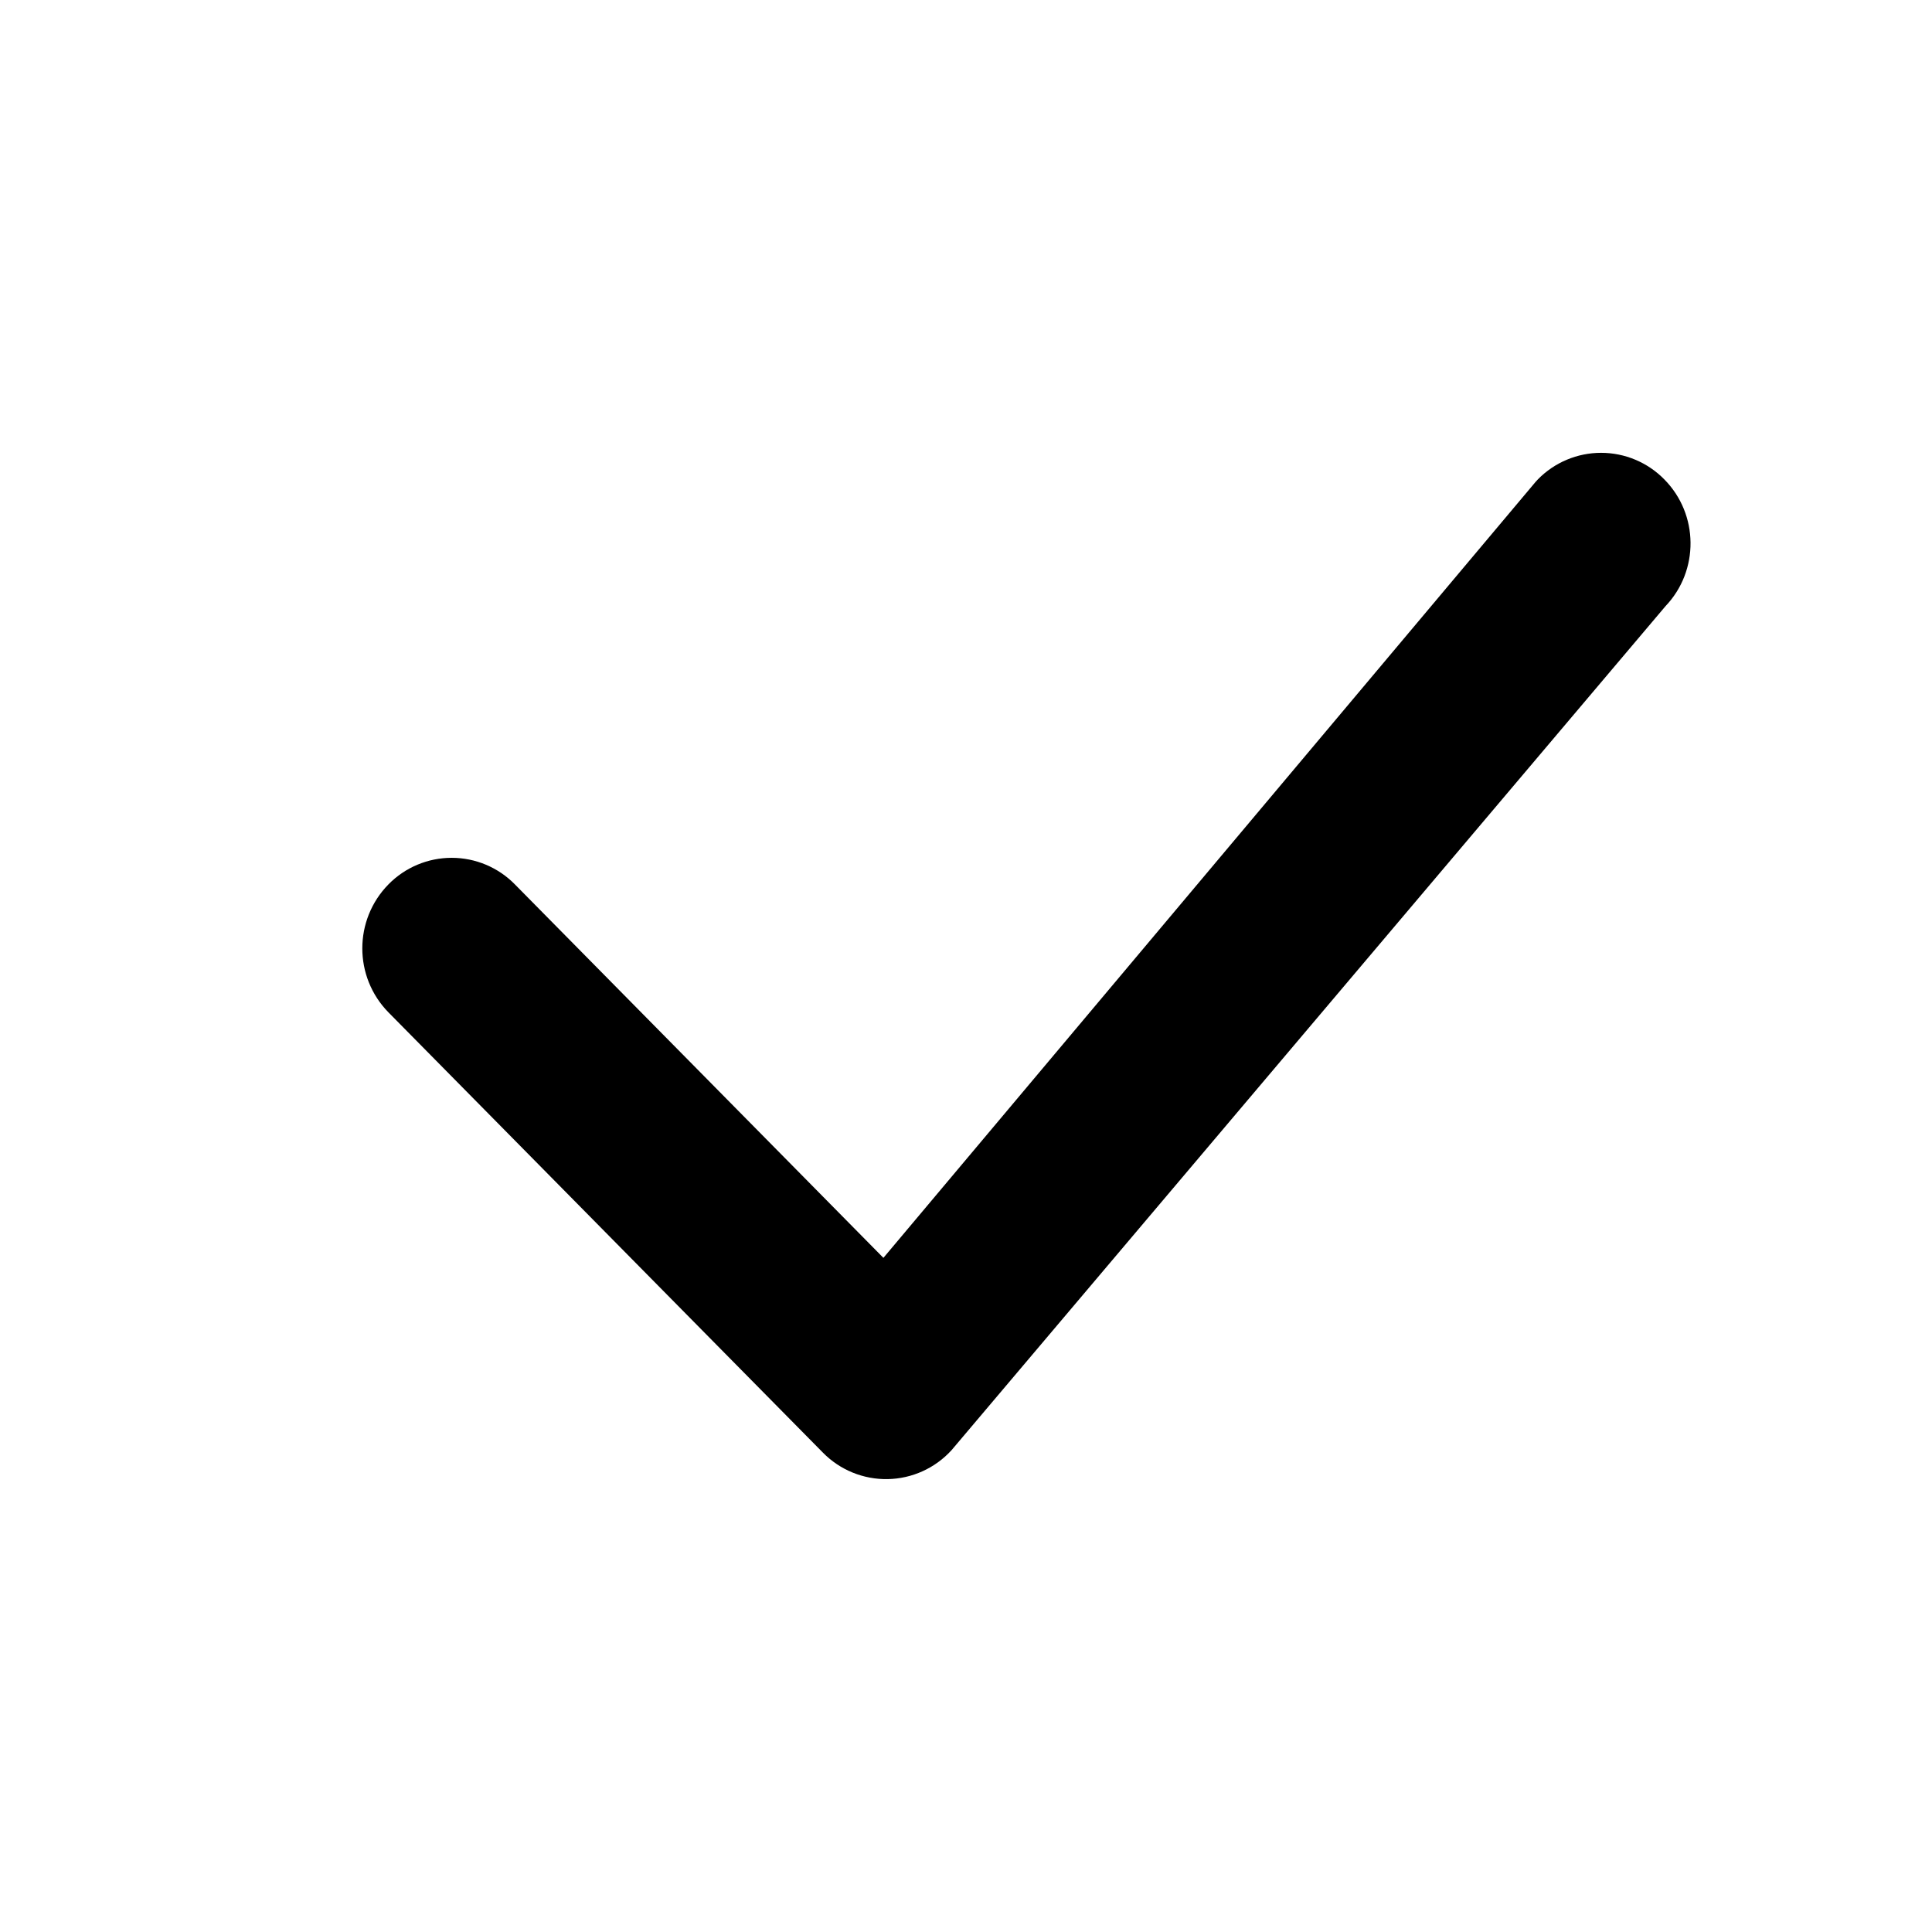
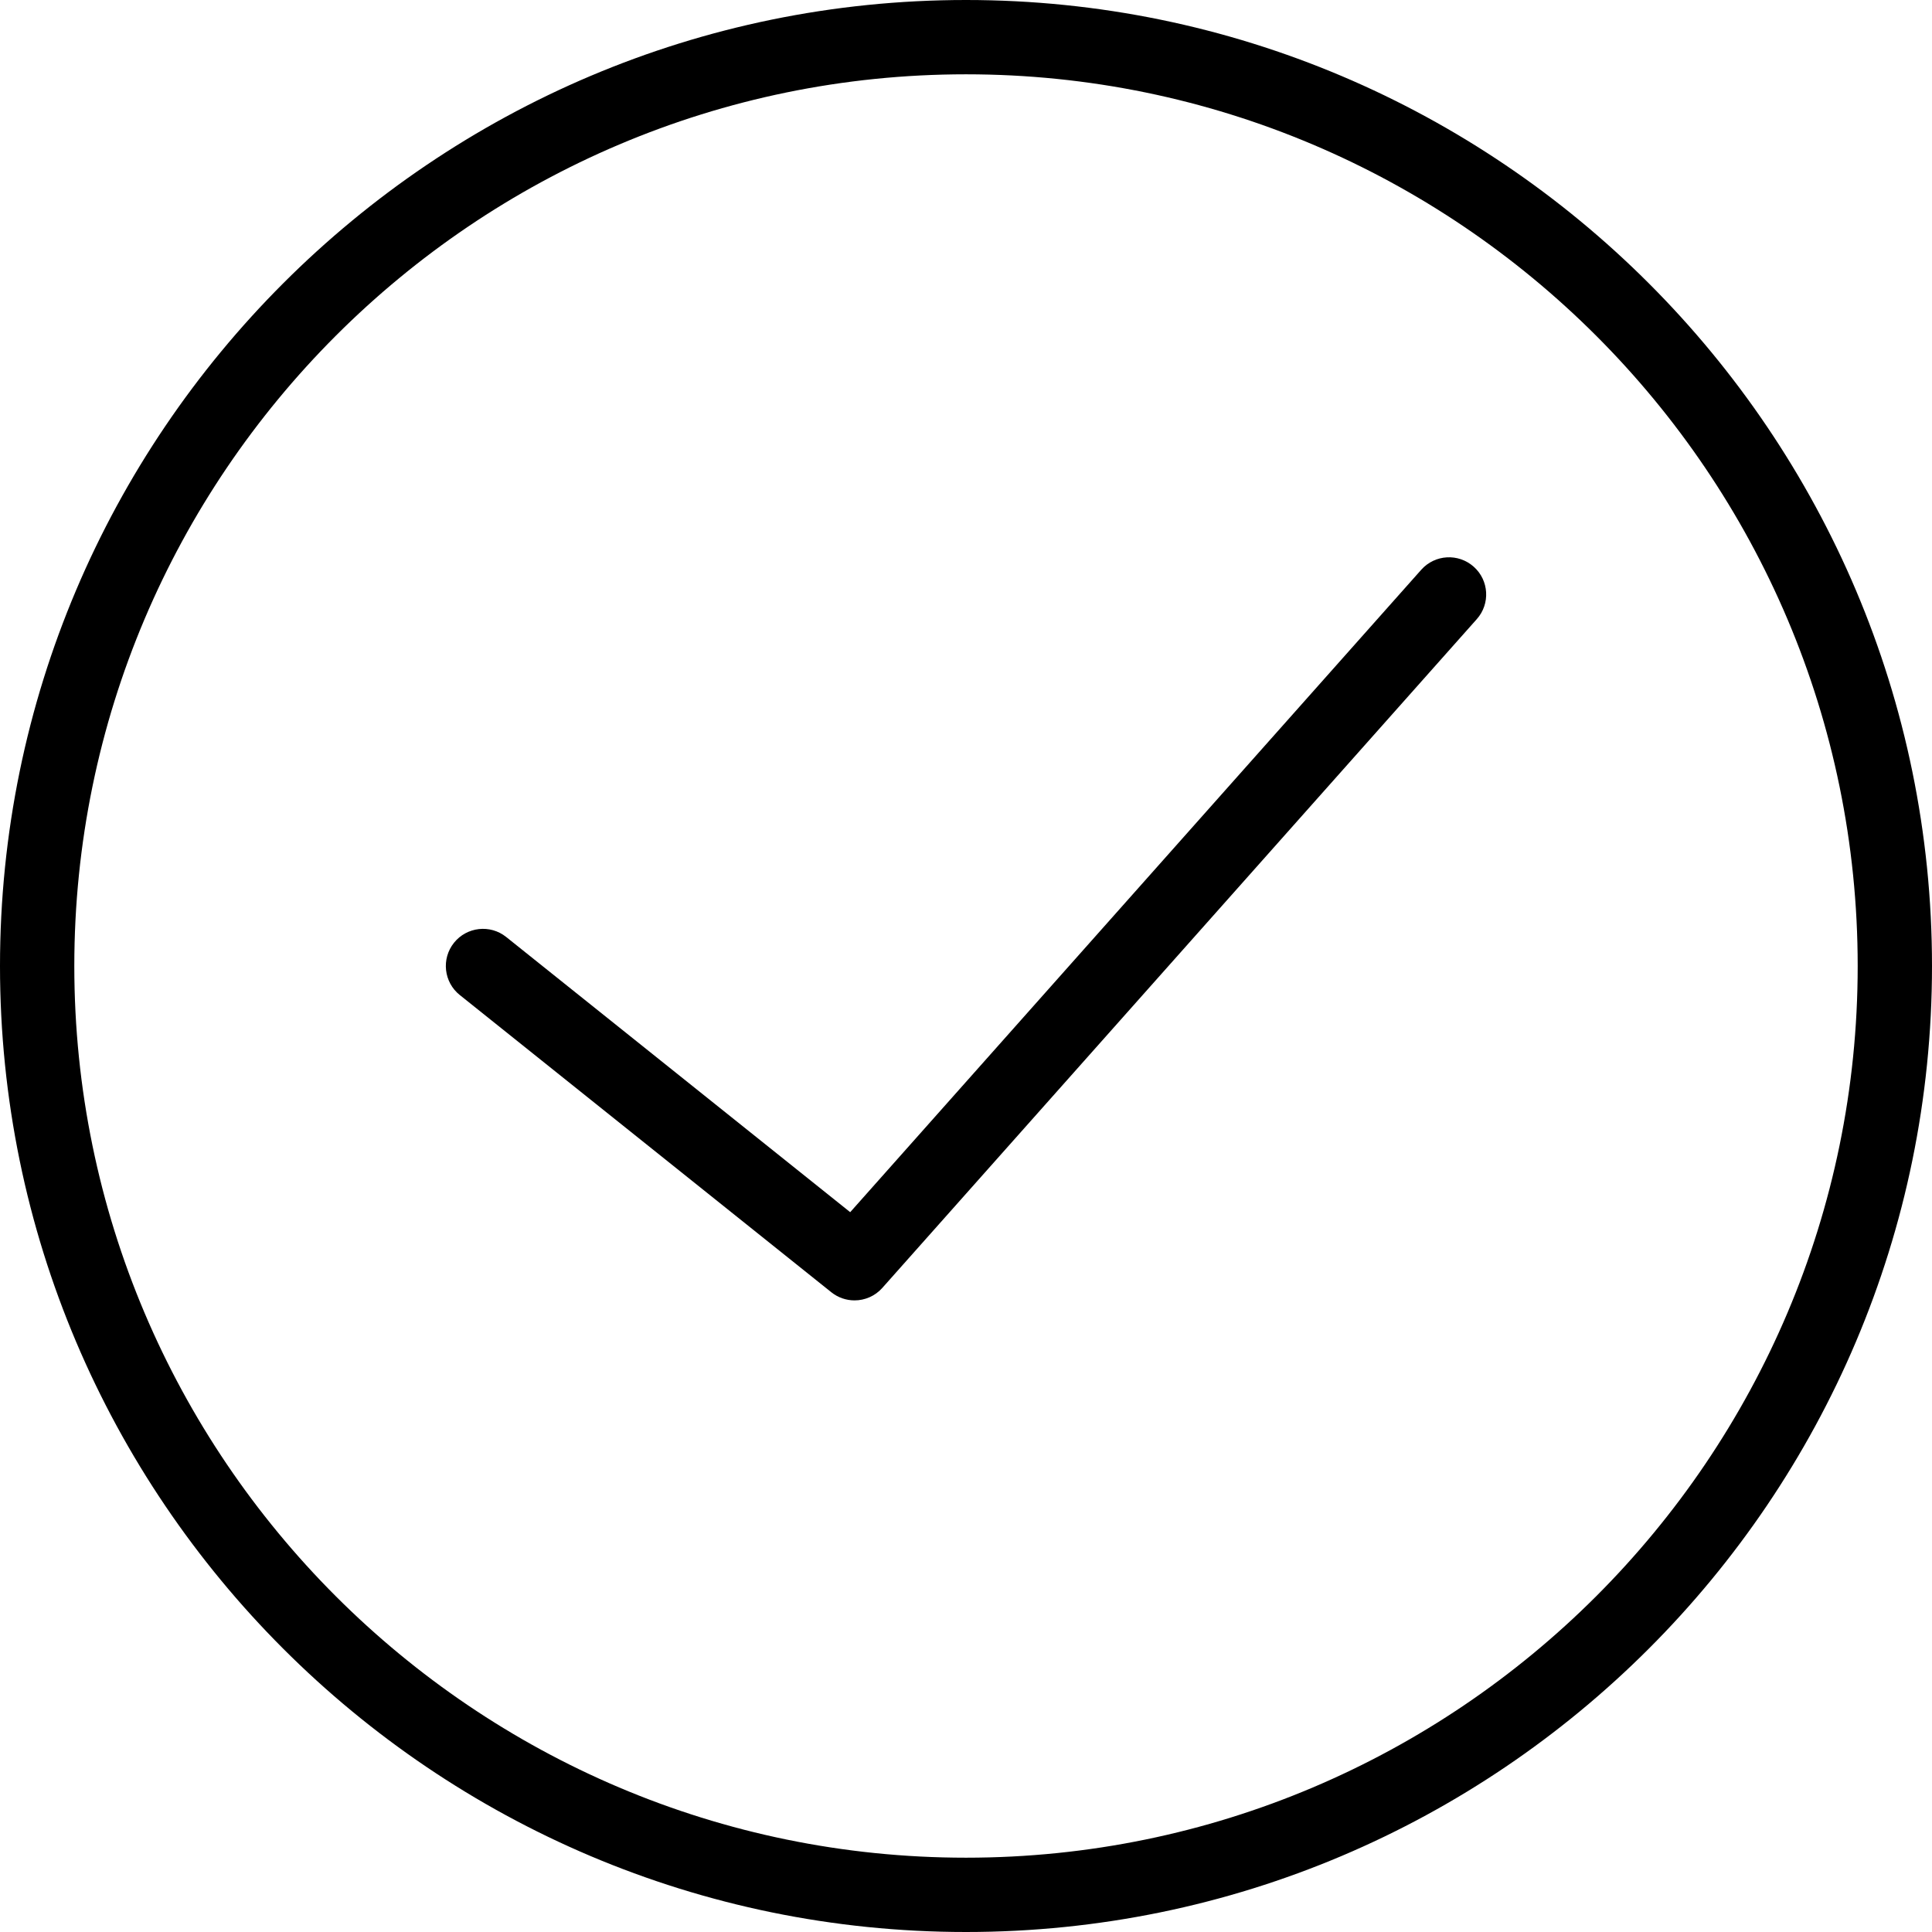
- <svg xmlns="http://www.w3.org/2000/svg" width="16" height="16" fill="currentColor" class="bi bi-check-lg" viewBox="0 0 16 16">
-   <path d="M12.736 3.97a.733.733 0 0 1 1.047 0c.286.289.29.756.01 1.05L7.88 12.01a.733.733 0 0 1-1.065.02L3.217 8.384a.757.757 0 0 1 0-1.06.733.733 0 0 1 1.047 0l3.052 3.093 5.4-6.425a.247.247 0 0 1 .02-.022Z" />
+ <svg xmlns="http://www.w3.org/2000/svg" version="1.1" id="Capa_1" x="0px" y="0px" viewBox="0 0 52 52" style="enable-background:new 0 0 52 52;" xml:space="preserve">
+   <g>
+     <path d="M26,0C11.664,0,0,11.663,0,26s11.664,26,26,26s26-11.663,26-26S40.336,0,26,0z M26,50C12.767,50,2,39.233,2,26   S12.767,2,26,2s24,10.767,24,24S39.233,50,26,50z" />
+     <path d="M38.252,15.336l-15.369,17.29l-9.259-7.407c-0.43-0.345-1.061-0.274-1.405,0.156c-0.345,0.432-0.275,1.061,0.156,1.406   l10,8C22.559,34.928,22.78,35,23,35c0.276,0,0.551-0.114,0.748-0.336l16-18c0.367-0.412,0.33-1.045-0.083-1.411   C39.251,14.885,38.62,14.922,38.252,15.336z" />
+   </g>
+   <g>
+ </g>
+   <g>
+ </g>
+   <g>
+ </g>
+   <g>
+ </g>
+   <g>
+ </g>
+   <g>
+ </g>
+   <g>
+ </g>
+   <g>
+ </g>
+   <g>
+ </g>
+   <g>
+ </g>
+   <g>
+ </g>
+   <g>
+ </g>
+   <g>
+ </g>
+   <g>
+ </g>
+   <g>
+ </g>
</svg>
